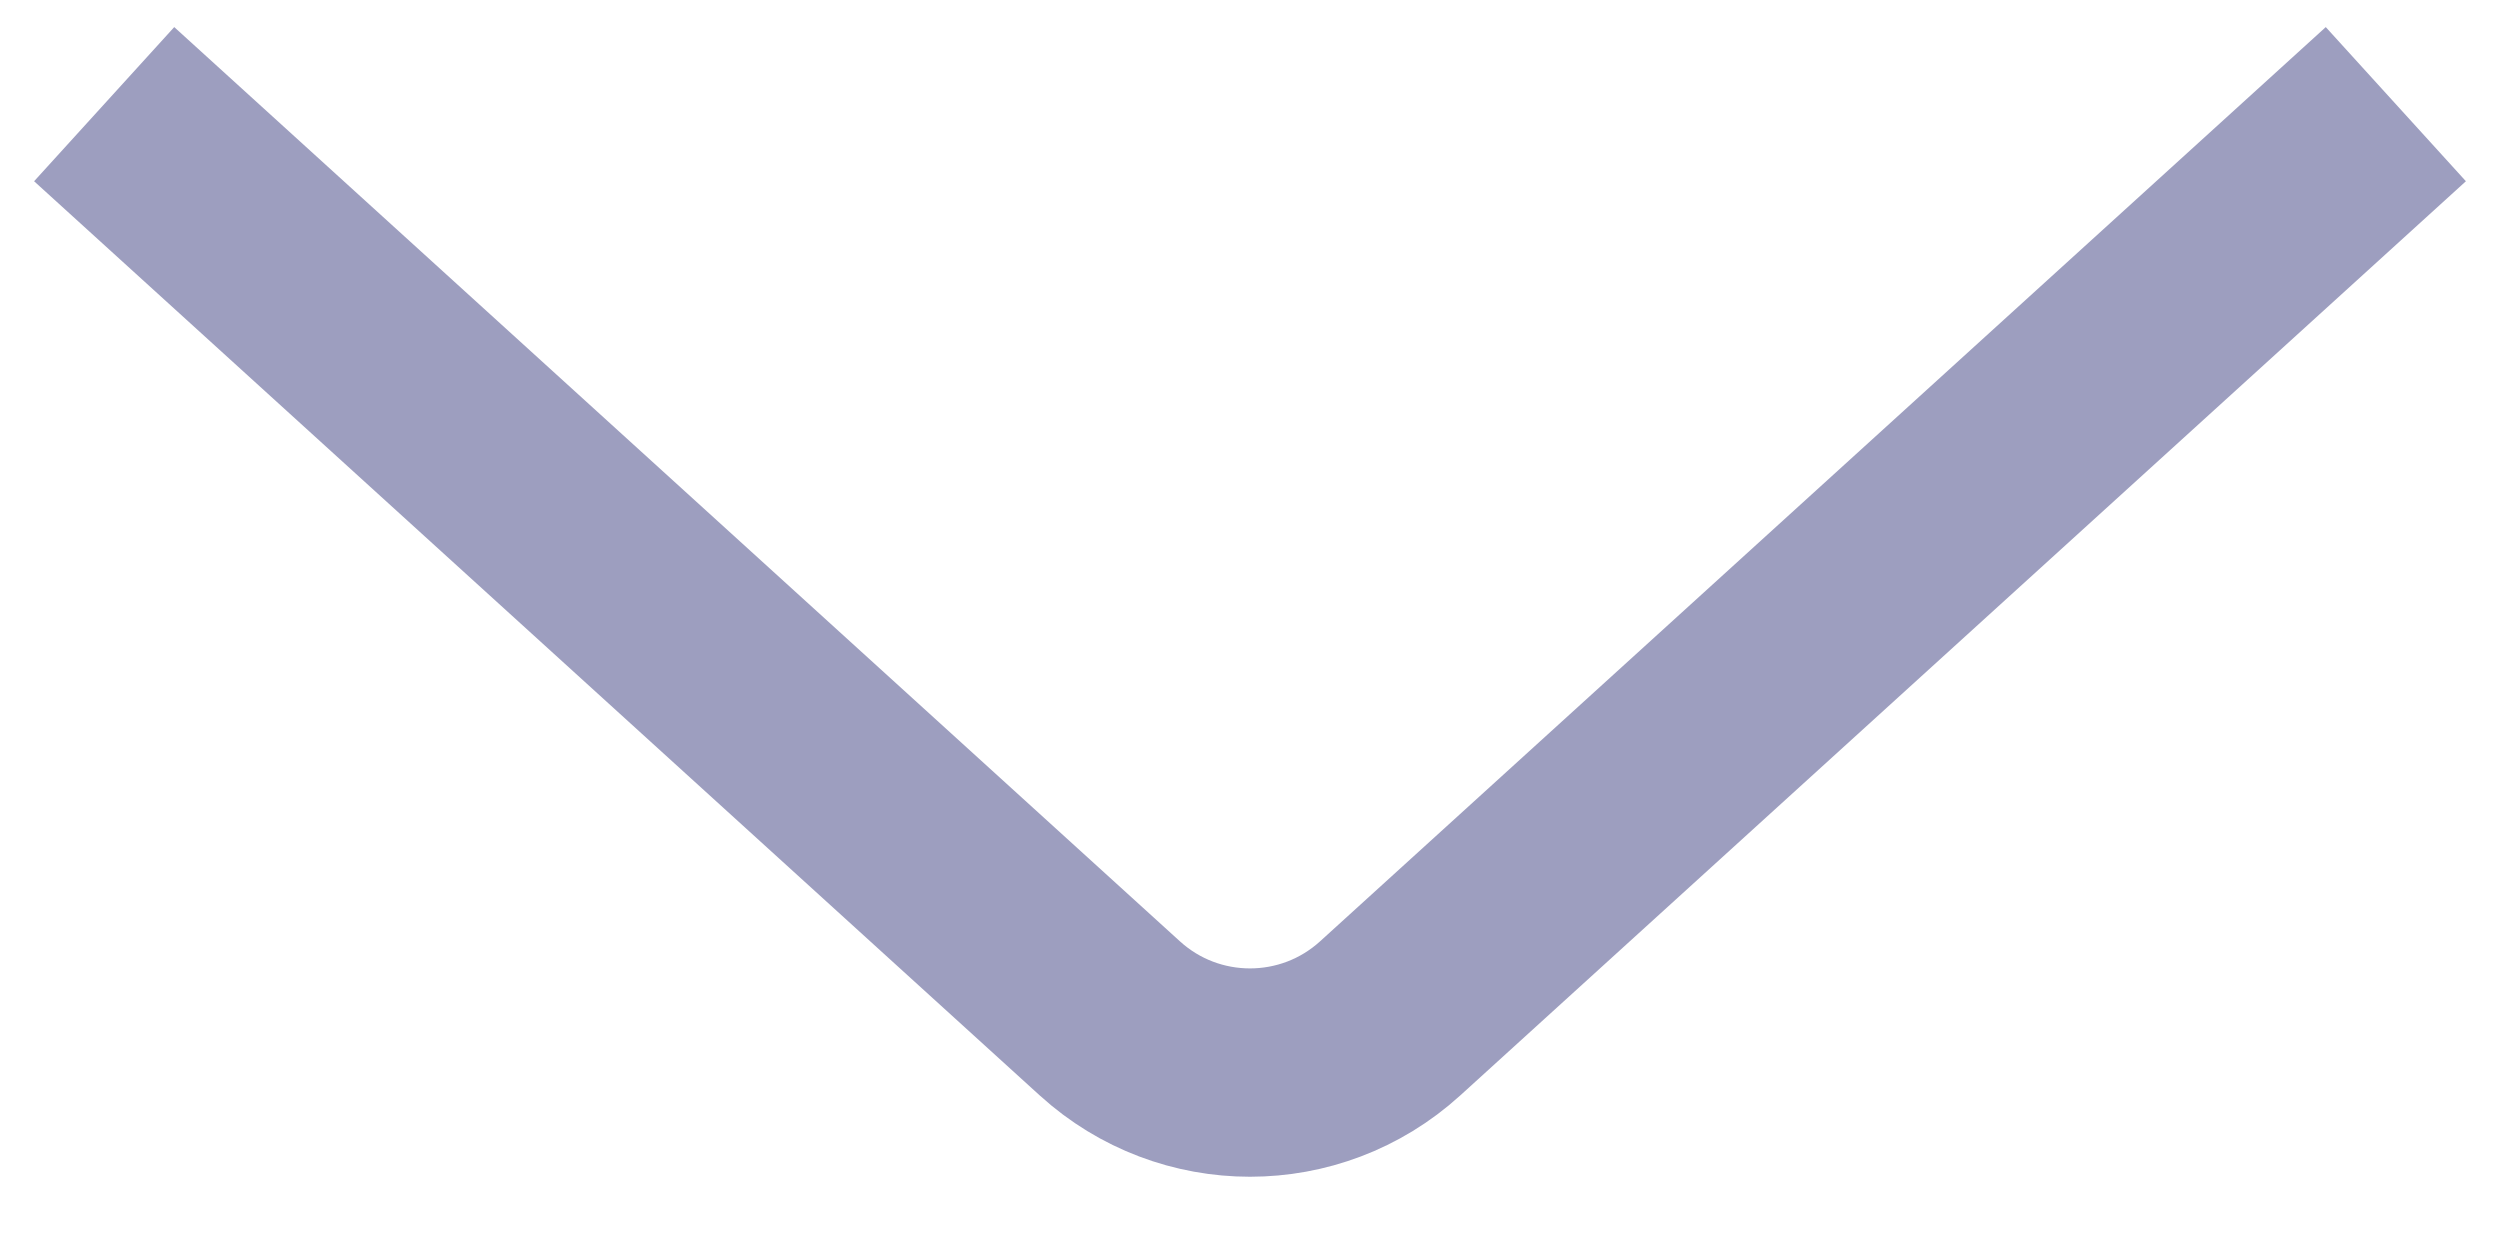
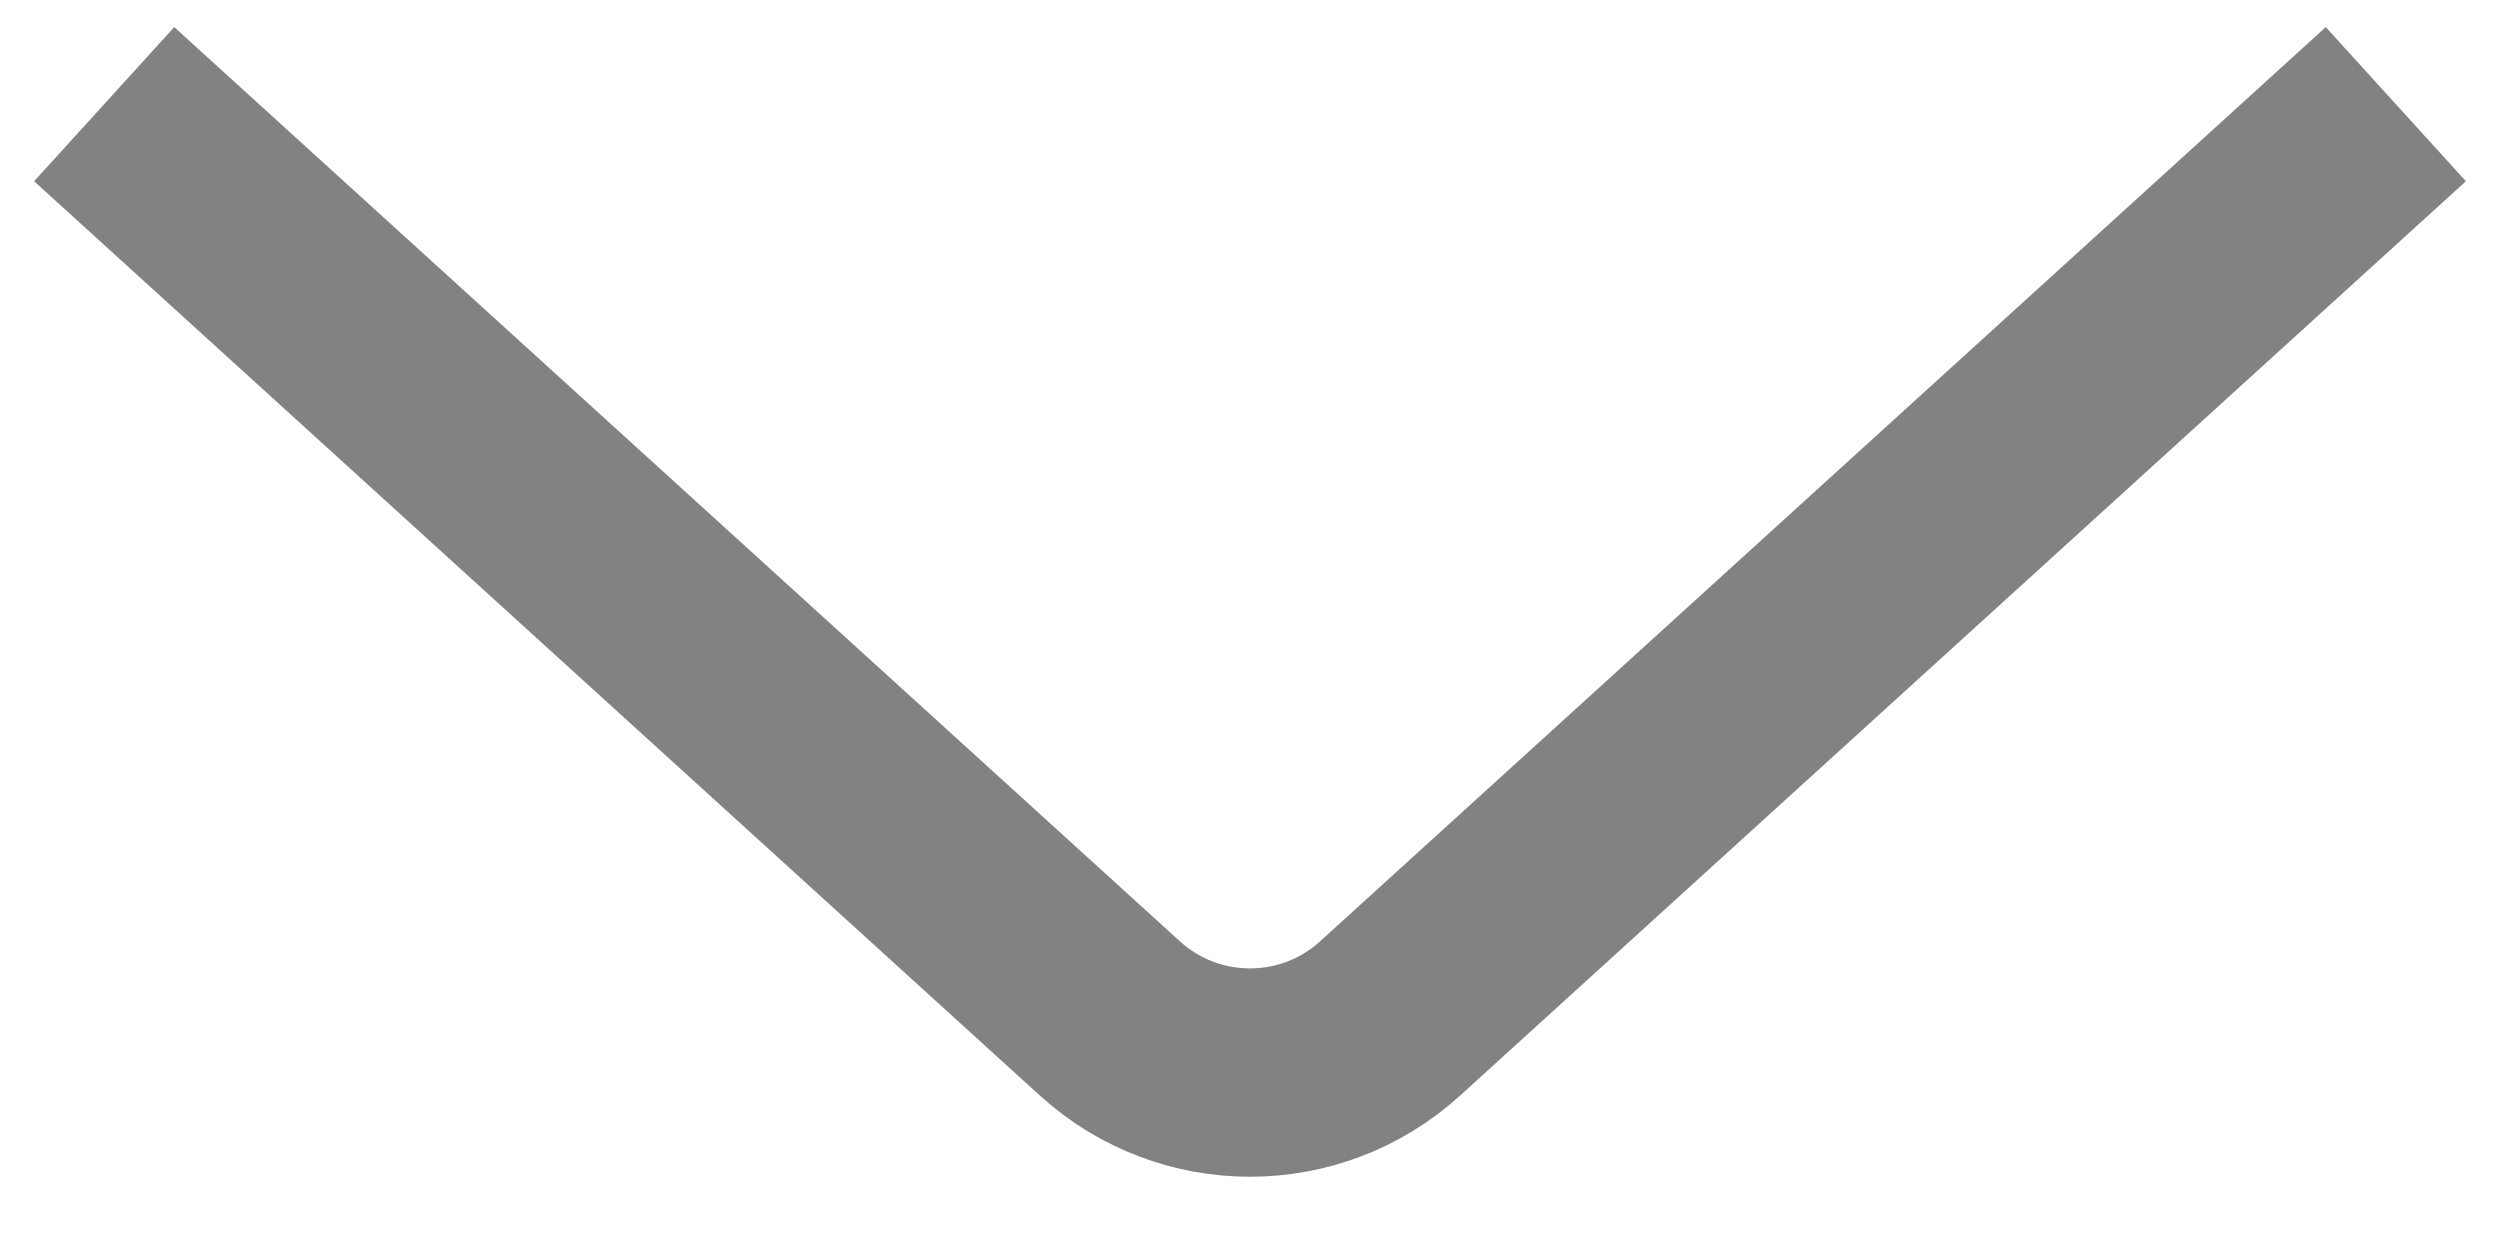
<svg xmlns="http://www.w3.org/2000/svg" width="24" height="12" viewBox="0 0 24 12" fill="none">
-   <path d="M23 1L13.345 9.777C12.582 10.47 11.418 10.47 10.655 9.777L1 1" stroke="#9D9EBF" stroke-width="2" />
+   <path d="M23 1L13.345 9.777C12.582 10.47 11.418 10.47 10.655 9.777L1 1" stroke="#828282" stroke-width="2" />
</svg>
